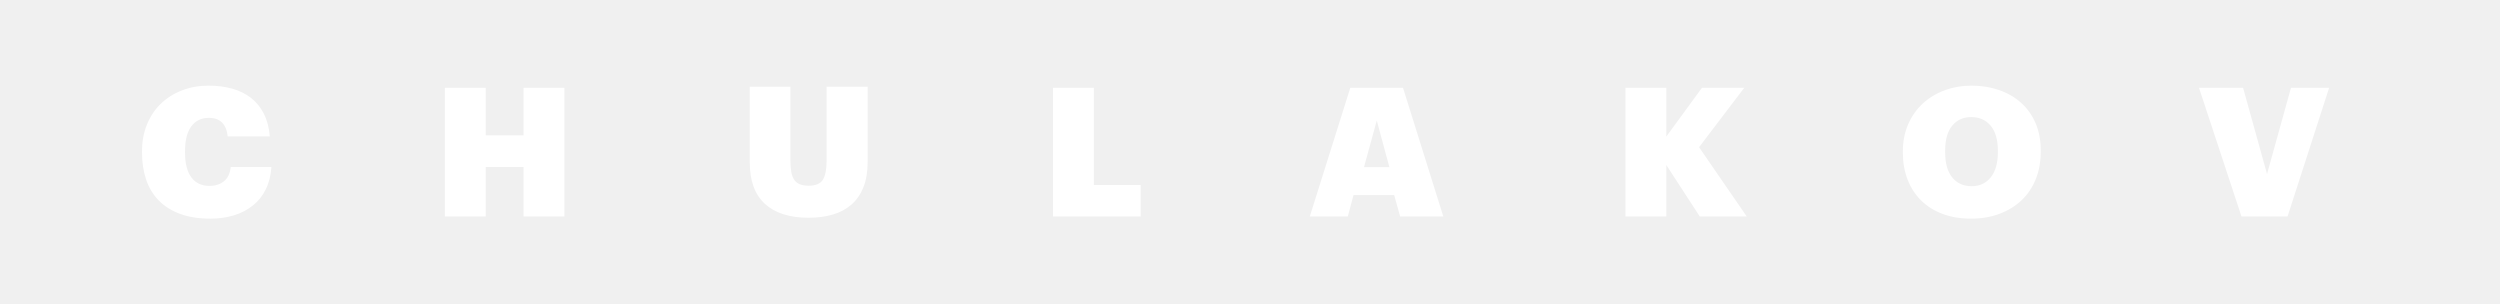
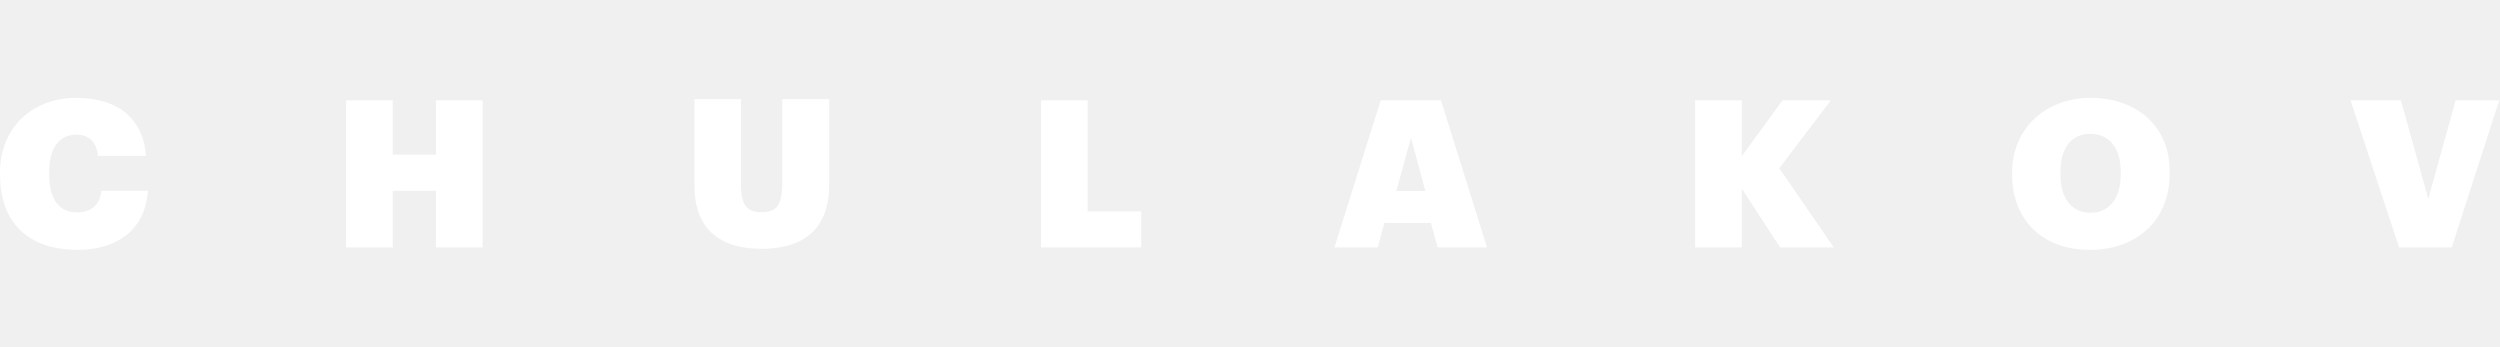
- <svg xmlns="http://www.w3.org/2000/svg" width="2306" height="280" viewBox="0 0 2306 280" fill="none">
-   <path fill-rule="evenodd" clip-rule="evenodd" d="M166.109 197.275C174.022 200.208 183.345 201.674 194.08 201.674C201.937 201.674 209.186 200.65 215.826 198.603C222.466 196.556 228.276 193.54 233.256 189.556C238.236 185.572 242.192 180.62 245.125 174.699C248.058 168.778 249.801 161.889 250.354 154.032H212.838C212.174 160.008 210.071 164.407 206.53 167.229C202.989 170.051 198.562 171.462 193.25 171.462C185.946 171.462 180.357 168.834 176.484 163.577C172.611 158.32 170.674 150.712 170.674 140.752V139.424C170.674 129.353 172.611 121.717 176.484 116.516C180.357 111.315 185.725 108.714 192.586 108.714C197.898 108.714 201.993 110.18 204.87 113.113C207.747 116.046 209.463 120.279 210.016 125.812H248.86C248.196 117.733 246.37 110.761 243.382 104.896C240.394 99.031 236.465 94.189 231.596 90.371C226.727 86.553 220.972 83.703 214.332 81.822C207.692 79.941 200.388 79 192.42 79C183.677 79 175.543 80.439 168.018 83.316C160.493 86.193 153.991 90.26 148.513 95.517C143.035 100.774 138.747 107.137 135.648 114.607C132.549 122.077 131 130.405 131 139.59V140.918C131 149.993 132.273 158.265 134.818 165.735C137.363 173.205 141.237 179.596 146.438 184.908C151.639 190.22 158.196 194.342 166.109 197.275ZM448.036 81H410.354V199.69H448.036V154.04H482.896V199.69H520.578V81H482.896V124.824H448.036V81ZM745.86 200.848C728.375 200.848 714.956 196.587 705.605 188.066C696.254 179.545 691.578 166.763 691.578 149.72V80H729.094V148.226C729.094 152.099 729.343 155.475 729.841 158.352C730.339 161.229 731.197 163.636 732.414 165.573C733.631 167.51 735.347 168.948 737.56 169.889C739.773 170.83 742.54 171.3 745.86 171.3C752.5 171.3 756.927 169.391 759.14 165.573C761.353 161.755 762.46 155.917 762.46 148.06V80H800.308V149.388C800.308 158.352 799.035 166.071 796.49 172.545C793.945 179.019 790.293 184.359 785.534 188.564C780.775 192.769 775.048 195.868 768.353 197.86C761.658 199.852 754.16 200.848 745.86 200.848ZM1008.99 81H971.308V199.69H1052.15V170.64H1008.99V81ZM1294.14 81H1245.5L1208.15 199.69H1243.18L1248.49 179.936H1286L1291.48 199.69H1331.32L1294.14 81ZM1281.56 154.168H1258.15L1269.94 111.174L1281.56 154.168ZM1537 81H1499.32V199.69H1537V152.214L1567.88 199.69H1611.21L1567.22 135.78L1608.88 81H1569.87L1537 125.986V81ZM1791.73 197.275C1799.47 200.208 1808.22 201.674 1817.95 201.674C1827.69 201.674 1836.52 200.18 1844.43 197.192C1852.34 194.204 1859.12 190.026 1864.77 184.659C1870.41 179.292 1874.75 172.818 1877.8 165.237C1880.84 157.656 1882.36 149.218 1882.36 139.922V138.594C1882.36 129.187 1880.76 120.804 1877.55 113.445C1874.34 106.086 1869.88 99.861 1864.19 94.77C1858.49 89.679 1851.74 85.778 1843.93 83.067C1836.13 80.356 1827.69 79 1818.62 79C1809.76 79 1801.46 80.439 1793.72 83.316C1785.97 86.193 1779.25 90.26 1773.55 95.517C1767.85 100.774 1763.37 107.137 1760.1 114.607C1756.84 122.077 1755.21 130.405 1755.21 139.59V140.918C1755.21 149.882 1756.64 158.099 1759.52 165.569C1762.4 173.039 1766.55 179.458 1771.97 184.825C1777.39 190.192 1783.98 194.342 1791.73 197.275ZM1836.29 163.527C1831.92 169.005 1826.02 171.744 1818.61 171.744C1811.08 171.744 1805.13 169.06 1800.76 163.693C1796.39 158.326 1794.21 150.551 1794.21 140.37V139.042C1794.21 128.861 1796.39 121.142 1800.76 115.885C1805.13 110.628 1810.97 108 1818.28 108C1825.8 108 1831.78 110.656 1836.2 115.968C1840.63 121.28 1842.84 128.971 1842.84 139.042V140.37C1842.84 150.33 1840.66 158.049 1836.29 163.527ZM2069.03 81H2028.36L2067.54 199.69H2110.03L2148.38 81H2113.19L2091.11 160.514L2069.03 81Z" fill="white" />
+ <svg xmlns="http://www.w3.org/2000/svg" width="2018" height="280" viewBox="0 0 2018 280" fill="none">
+   <path fill-rule="evenodd" clip-rule="evenodd" d="M35.109 197.275C43.022 200.208 52.345 201.674 63.08 201.674C70.937 201.674 78.186 200.65 84.826 198.603C91.466 196.556 97.276 193.54 102.256 189.556C107.236 185.572 111.192 180.62 114.125 174.699C117.058 168.778 118.801 161.889 119.354 154.032H81.838C81.174 160.008 79.071 164.407 75.53 167.229C71.989 170.051 67.562 171.462 62.25 171.462C54.946 171.462 49.357 168.834 45.484 163.577C41.611 158.32 39.674 150.712 39.674 140.752V139.424C39.674 129.353 41.611 121.717 45.484 116.516C49.357 111.315 54.725 108.714 61.586 108.714C66.898 108.714 70.993 110.18 73.87 113.113C76.747 116.046 78.463 120.279 79.016 125.812H117.86C117.196 117.733 115.37 110.761 112.382 104.896C109.394 99.031 105.465 94.189 100.596 90.371C95.727 86.553 89.972 83.703 83.332 81.822C76.692 79.941 69.388 79 61.42 79C52.677 79 44.543 80.439 37.018 83.316C29.493 86.193 22.991 90.26 17.513 95.517C12.035 100.774 7.747 107.137 4.648 114.607C1.549 122.077 0 130.405 0 139.59V140.918C0 149.993 1.273 158.265 3.818 165.735C6.363 173.205 10.237 179.596 15.438 184.908C20.639 190.22 27.196 194.342 35.109 197.275ZM317.036 81H279.354V199.69H317.036V154.04H351.896V199.69H389.578V81H351.896V124.824H317.036V81ZM614.86 200.848C597.375 200.848 583.956 196.587 574.605 188.066C565.254 179.545 560.578 166.763 560.578 149.72V80H598.094V148.226C598.094 152.099 598.343 155.475 598.841 158.352C599.339 161.229 600.197 163.636 601.414 165.573C602.631 167.51 604.347 168.948 606.56 169.889C608.773 170.83 611.54 171.3 614.86 171.3C621.5 171.3 625.927 169.391 628.14 165.573C630.353 161.755 631.46 155.917 631.46 148.06V80H669.308V149.388C669.308 158.352 668.035 166.071 665.49 172.545C662.945 179.019 659.293 184.359 654.534 188.564C649.775 192.769 644.048 195.868 637.353 197.86C630.658 199.852 623.16 200.848 614.86 200.848ZM877.99 81H840.308V199.69H921.15V170.64H877.99V81ZM1163.14 81H1114.5L1077.15 199.69H1112.18L1117.49 179.936H1155L1160.48 199.69H1200.32L1163.14 81ZM1150.56 154.168H1127.15L1138.94 111.174L1150.56 154.168ZM1406 81H1368.32V199.69H1406V152.214L1436.88 199.69H1480.21L1436.22 135.78L1477.88 81H1438.87L1406 125.986V81ZM1660.73 197.275C1668.47 200.208 1677.22 201.674 1686.95 201.674C1696.69 201.674 1705.52 200.18 1713.43 197.192C1721.34 194.204 1728.12 190.026 1733.77 184.659C1739.41 179.292 1743.75 172.818 1746.8 165.237C1749.84 157.656 1751.36 149.218 1751.36 139.922V138.594C1751.36 129.187 1749.76 120.804 1746.55 113.445C1743.34 106.086 1738.88 99.861 1733.19 94.77C1727.49 89.679 1720.74 85.778 1712.93 83.067C1705.13 80.356 1696.69 79 1687.62 79C1678.76 79 1670.46 80.439 1662.72 83.316C1654.97 86.193 1648.25 90.26 1642.55 95.517C1636.85 100.774 1632.37 107.137 1629.1 114.607C1625.84 122.077 1624.21 130.405 1624.21 139.59V140.918C1624.21 149.882 1625.64 158.099 1628.52 165.569C1631.4 173.039 1635.55 179.458 1640.97 184.825C1646.39 190.192 1652.98 194.342 1660.73 197.275ZM1705.29 163.527C1700.92 169.005 1695.02 171.744 1687.61 171.744C1680.08 171.744 1674.13 169.06 1669.76 163.693C1665.39 158.326 1663.21 150.551 1663.21 140.37V139.042C1663.21 128.861 1665.39 121.142 1669.76 115.885C1674.13 110.628 1679.97 108 1687.28 108C1694.8 108 1700.78 110.656 1705.2 115.968C1709.63 121.28 1711.84 128.971 1711.84 139.042V140.37C1711.84 150.33 1709.66 158.049 1705.29 163.527ZM1938.03 81H1897.36L1936.54 199.69H1979.03L2017.38 81H1982.19L1960.11 160.514L1938.03 81Z" fill="white" />
</svg>
